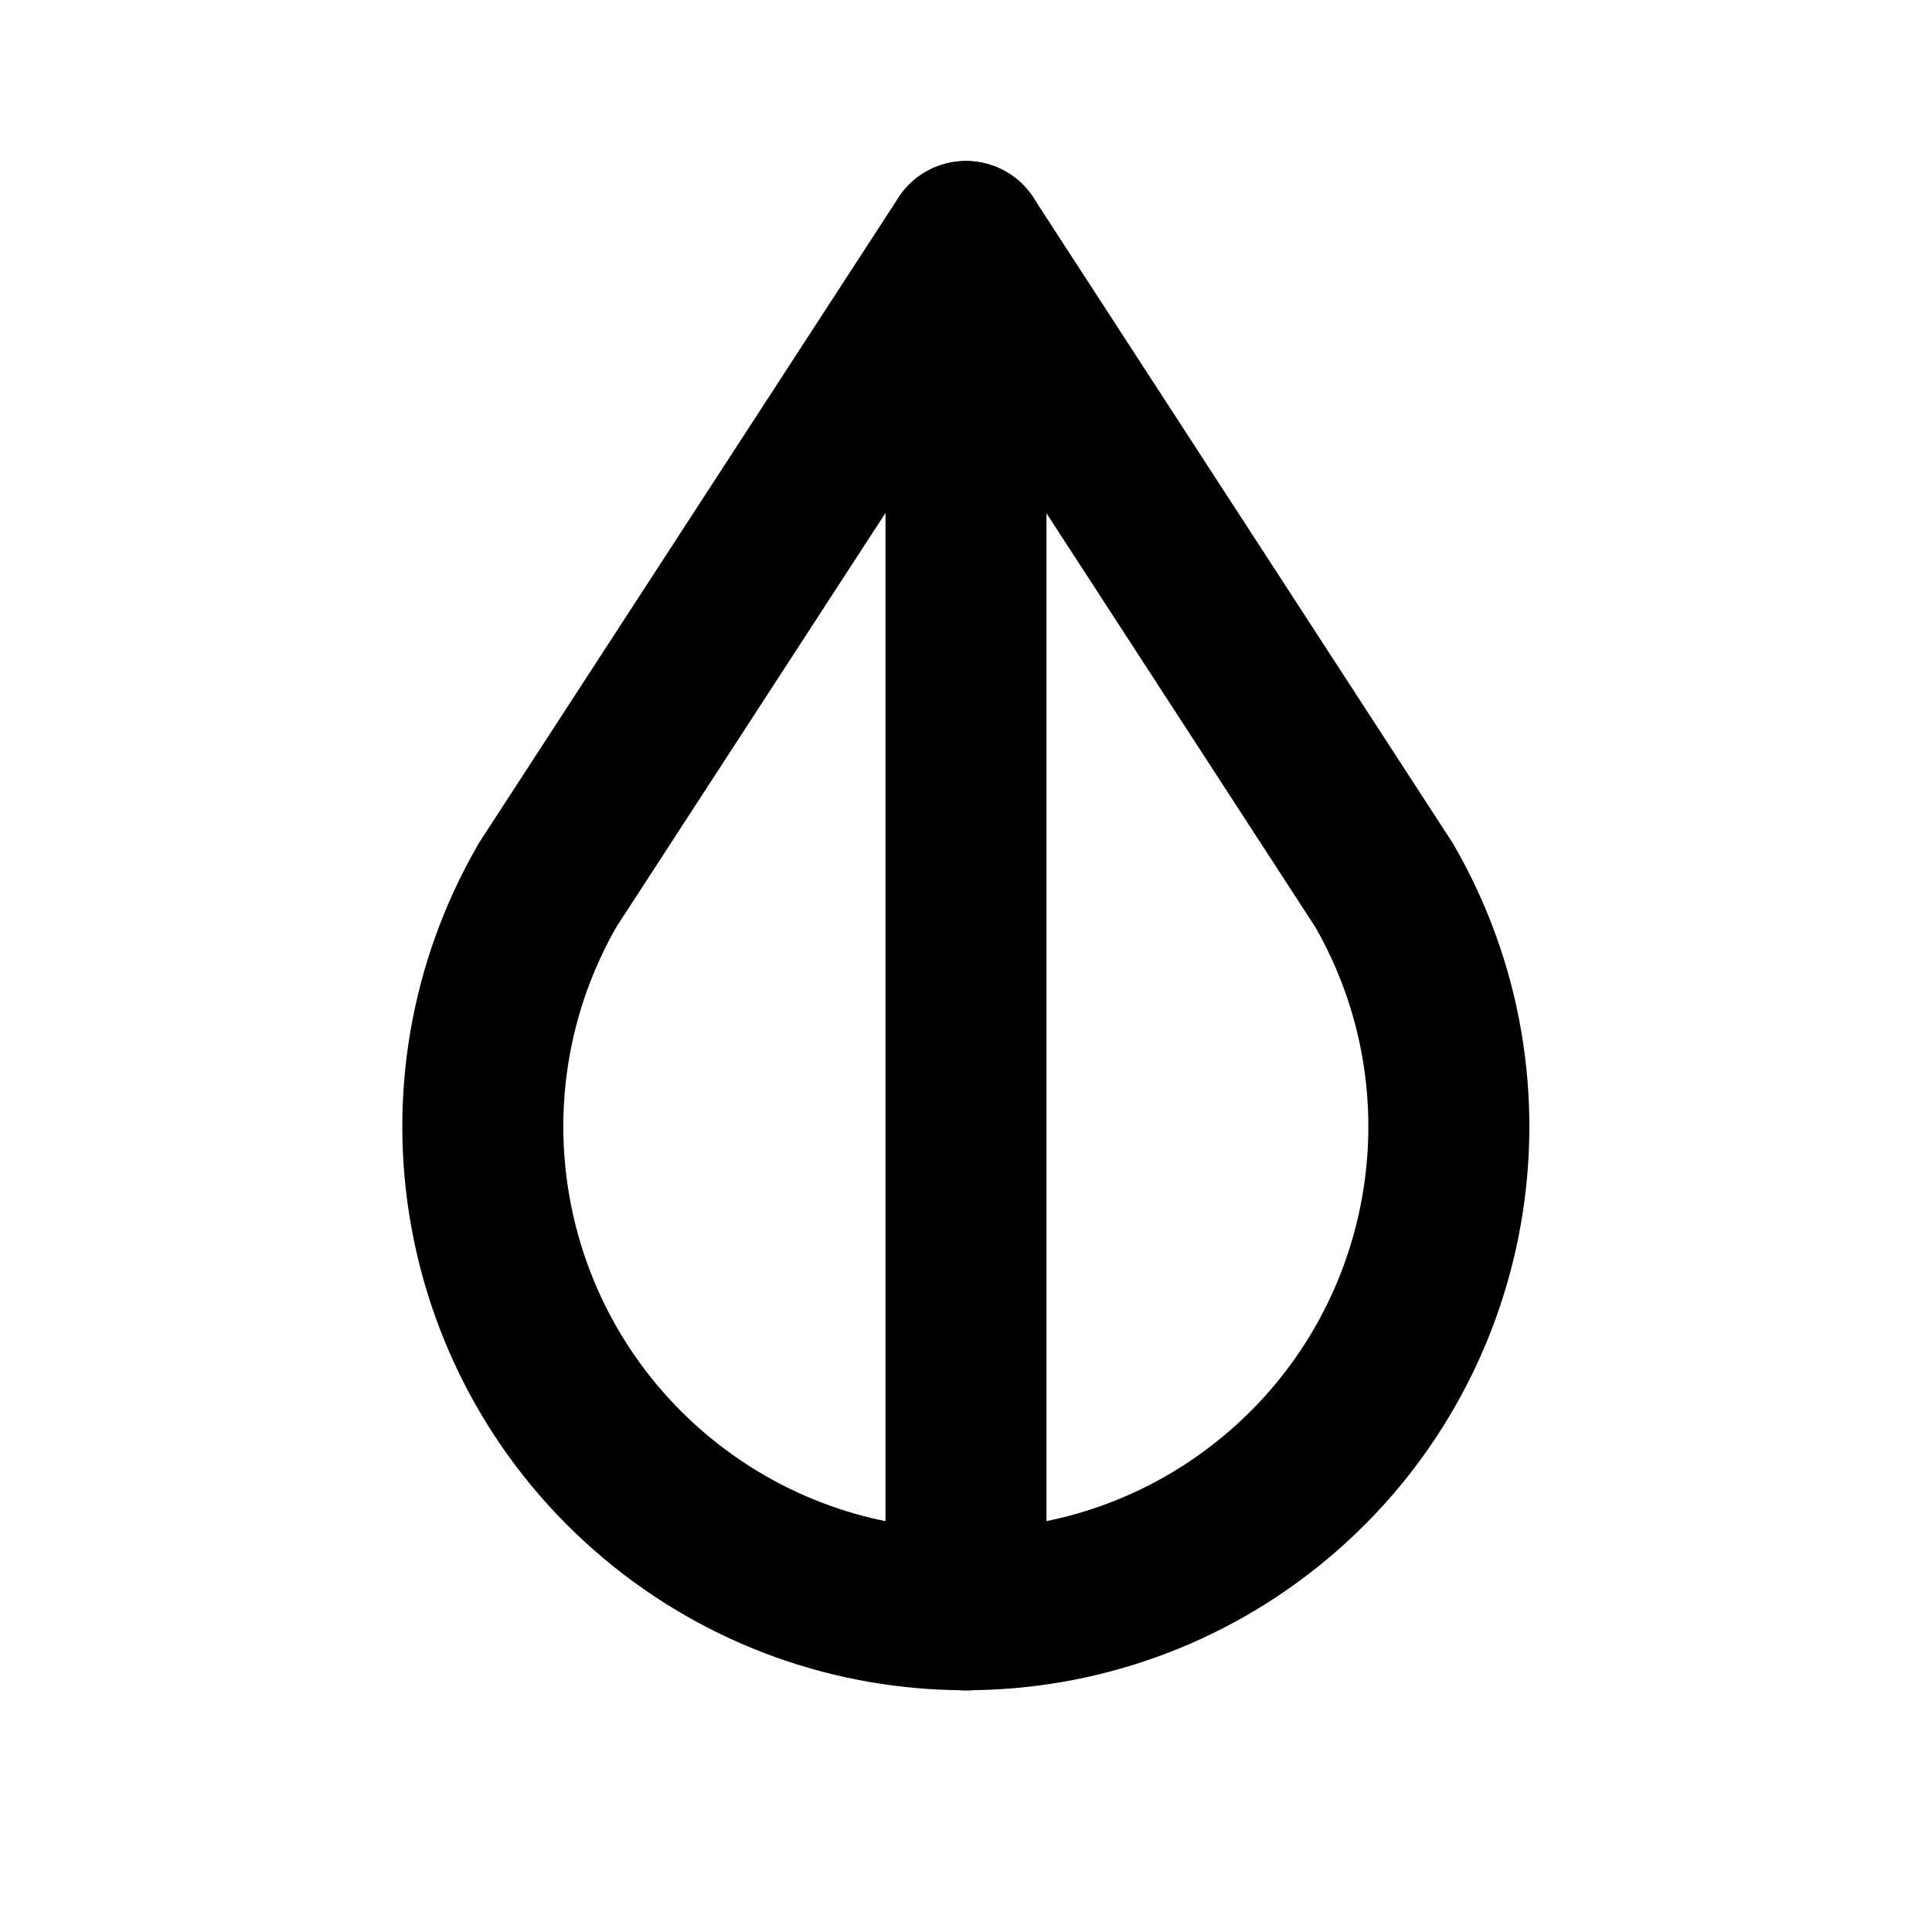
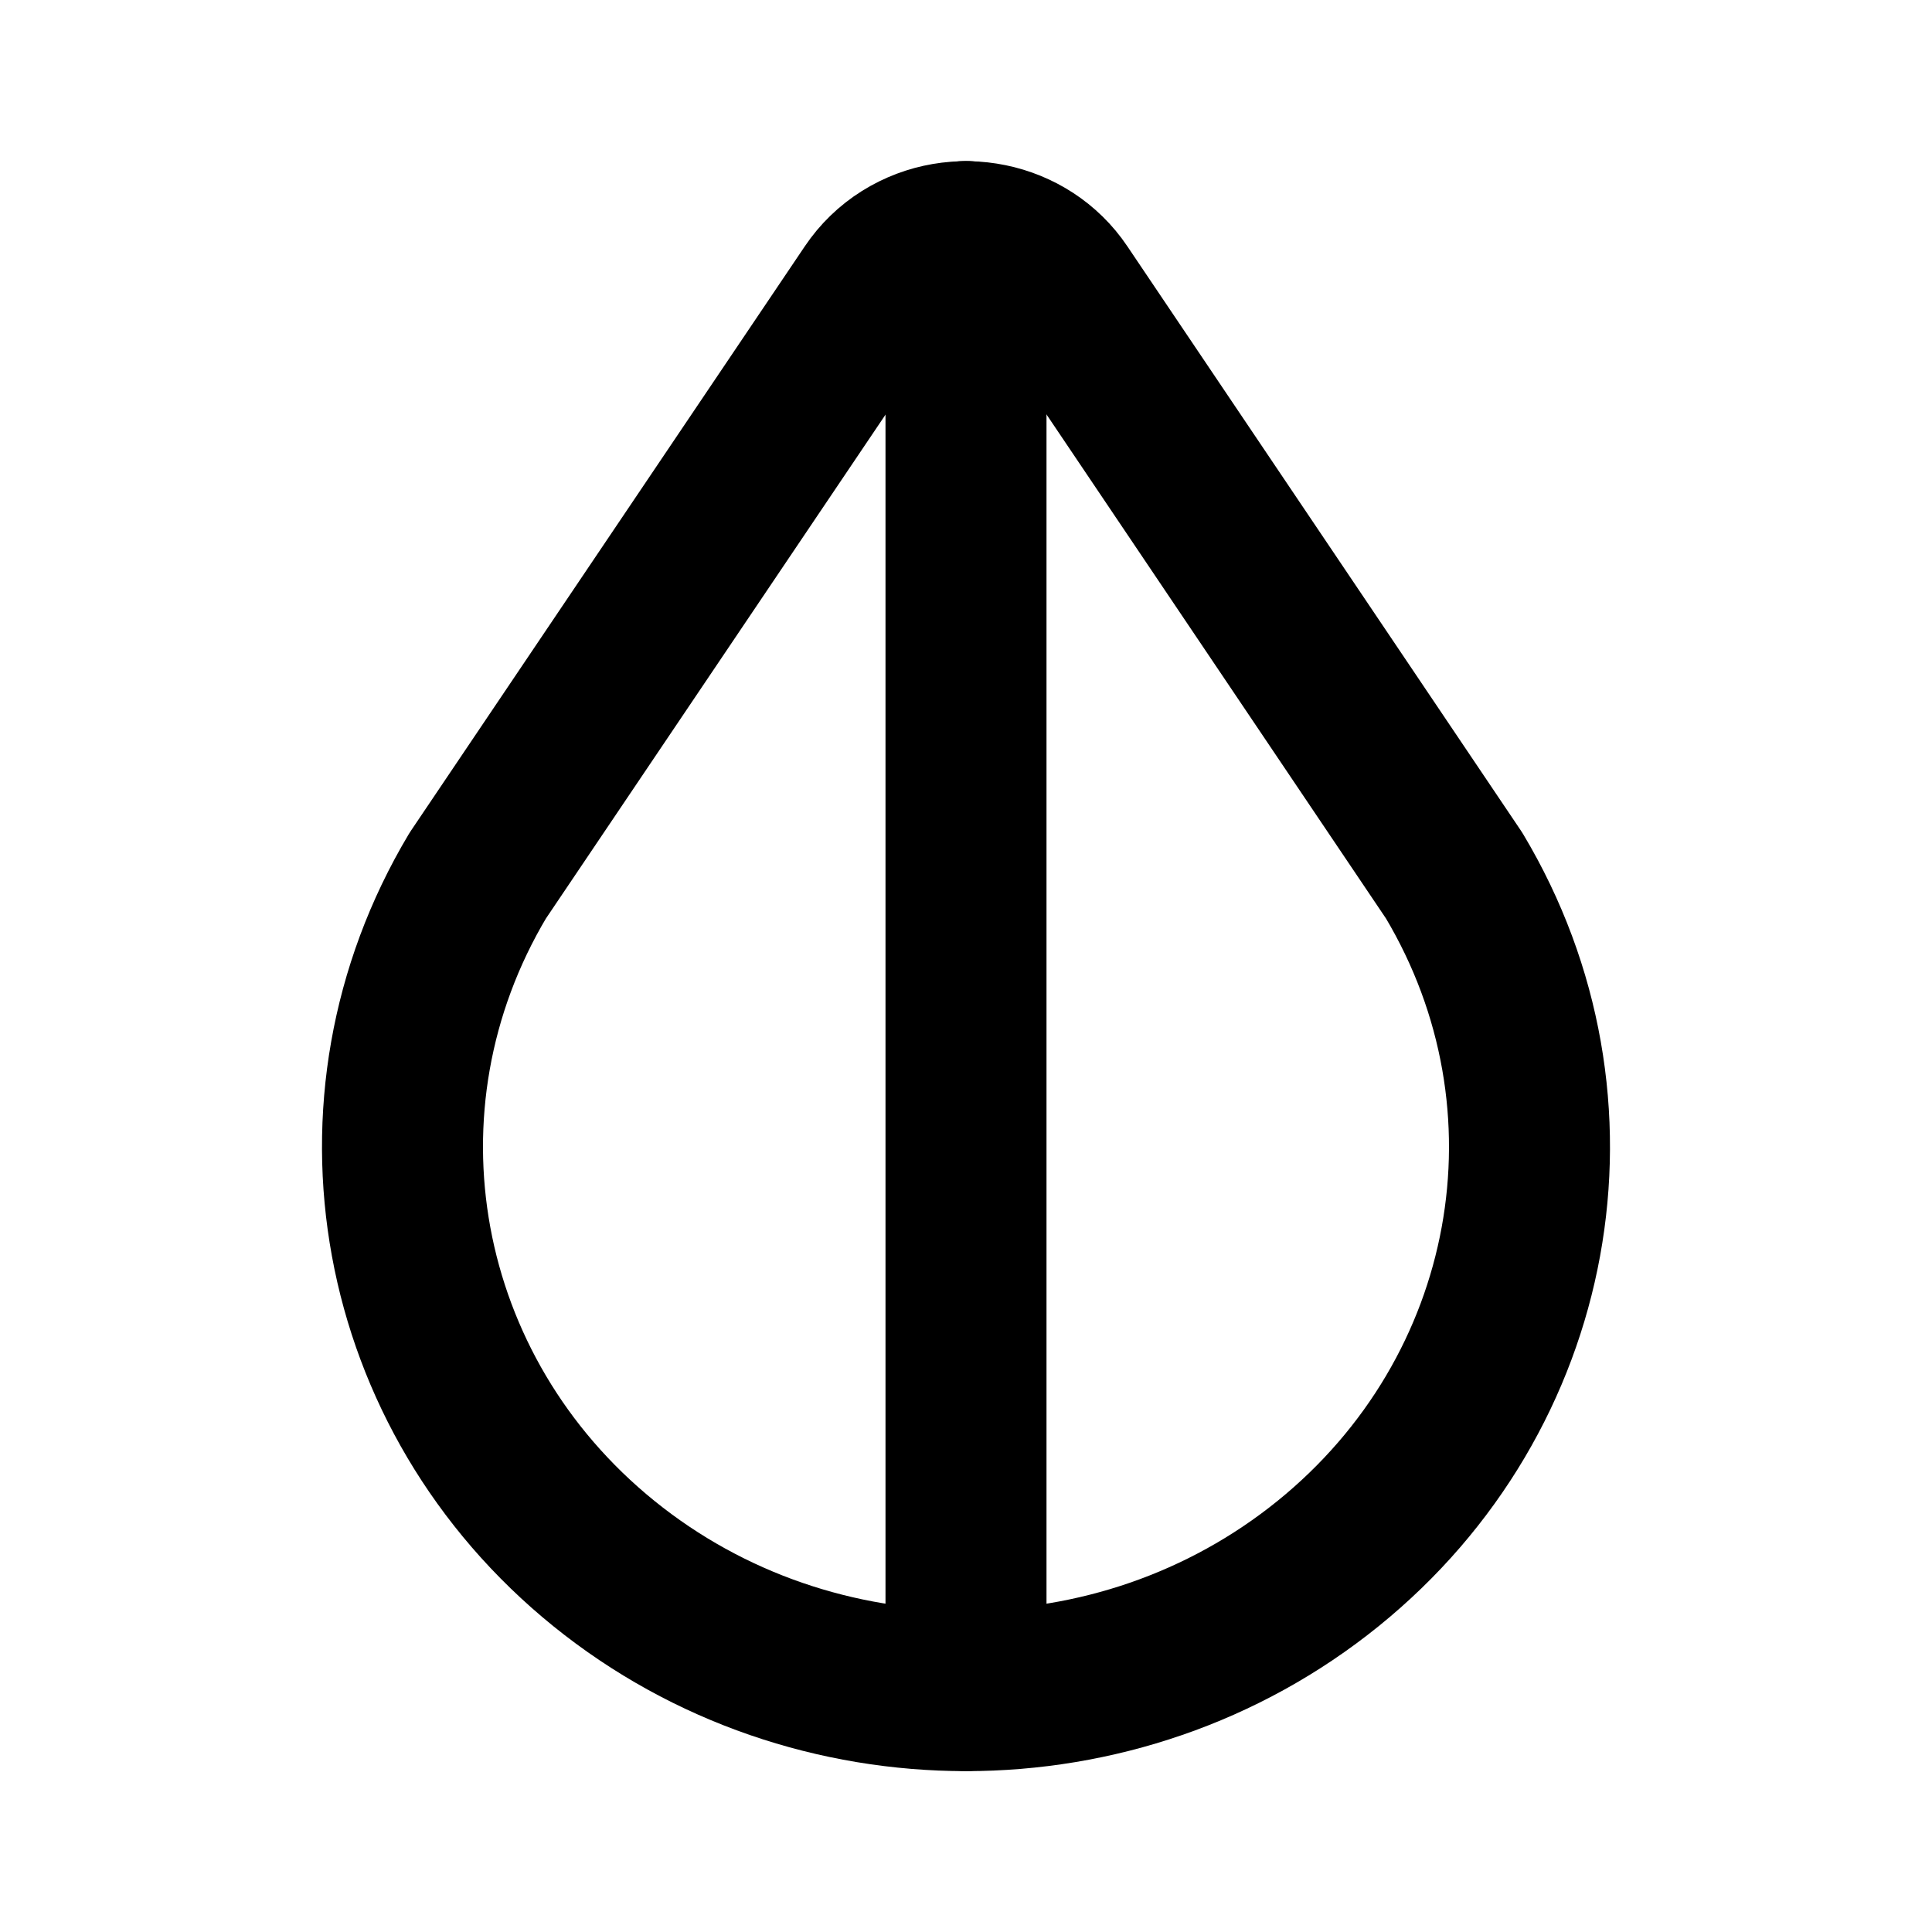
<svg xmlns="http://www.w3.org/2000/svg" width="24" height="24" viewBox="0 0 24 24" stroke-width="2" stroke="currentColor" fill="none" stroke-linecap="round" stroke-linejoin="round">
-   <path d="M6.8 11a6 6 0 1 0 10.396 0l-5.197 -8l-5.2 8z" />
-   <path d="M12 3v17" />
+   <path d="M7.502 19.423c2.602 2.105 6.395 2.105 8.996 0c2.602 -2.105 3.262 -5.708 1.566 -8.546l-4.89 -7.26c-.42 -.625 -1.287 -.803 -1.936 -.397a1.376 1.376 0 0 0 -.41 .397l-4.893 7.26c-1.695 2.838 -1.035 6.441 1.567 8.546z" />
+   <path d="M12 3v18" />
</svg>
